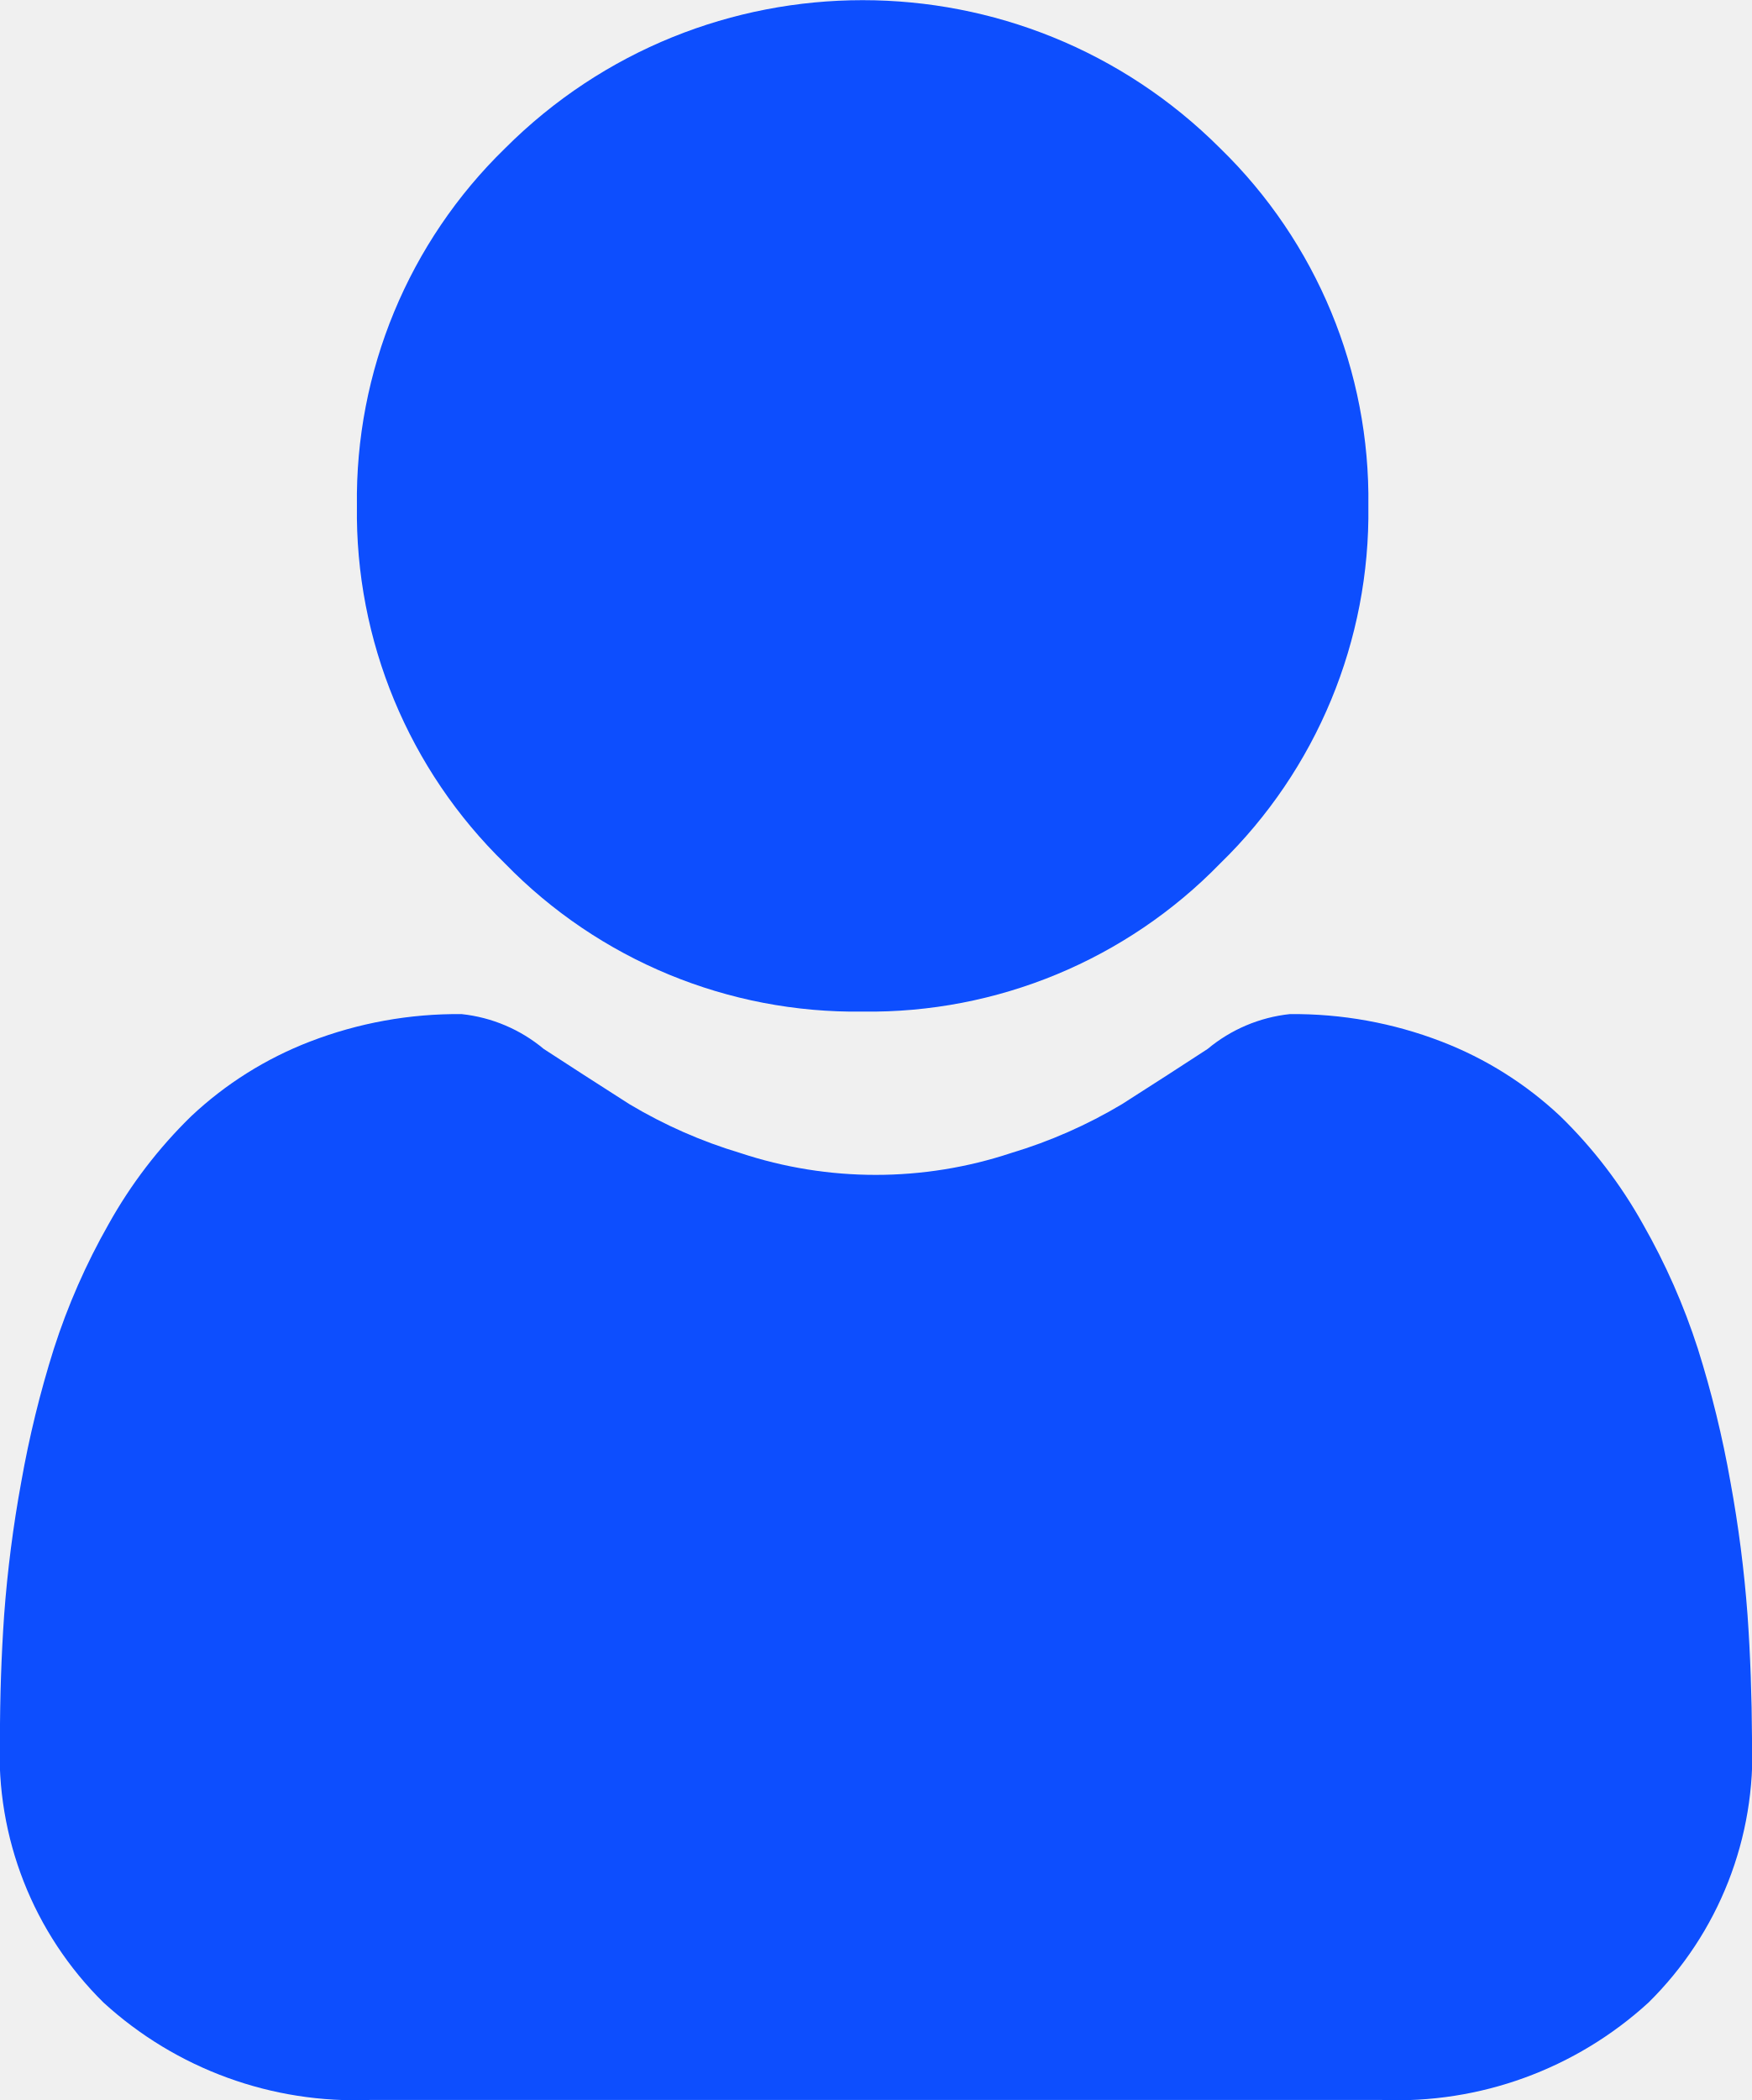
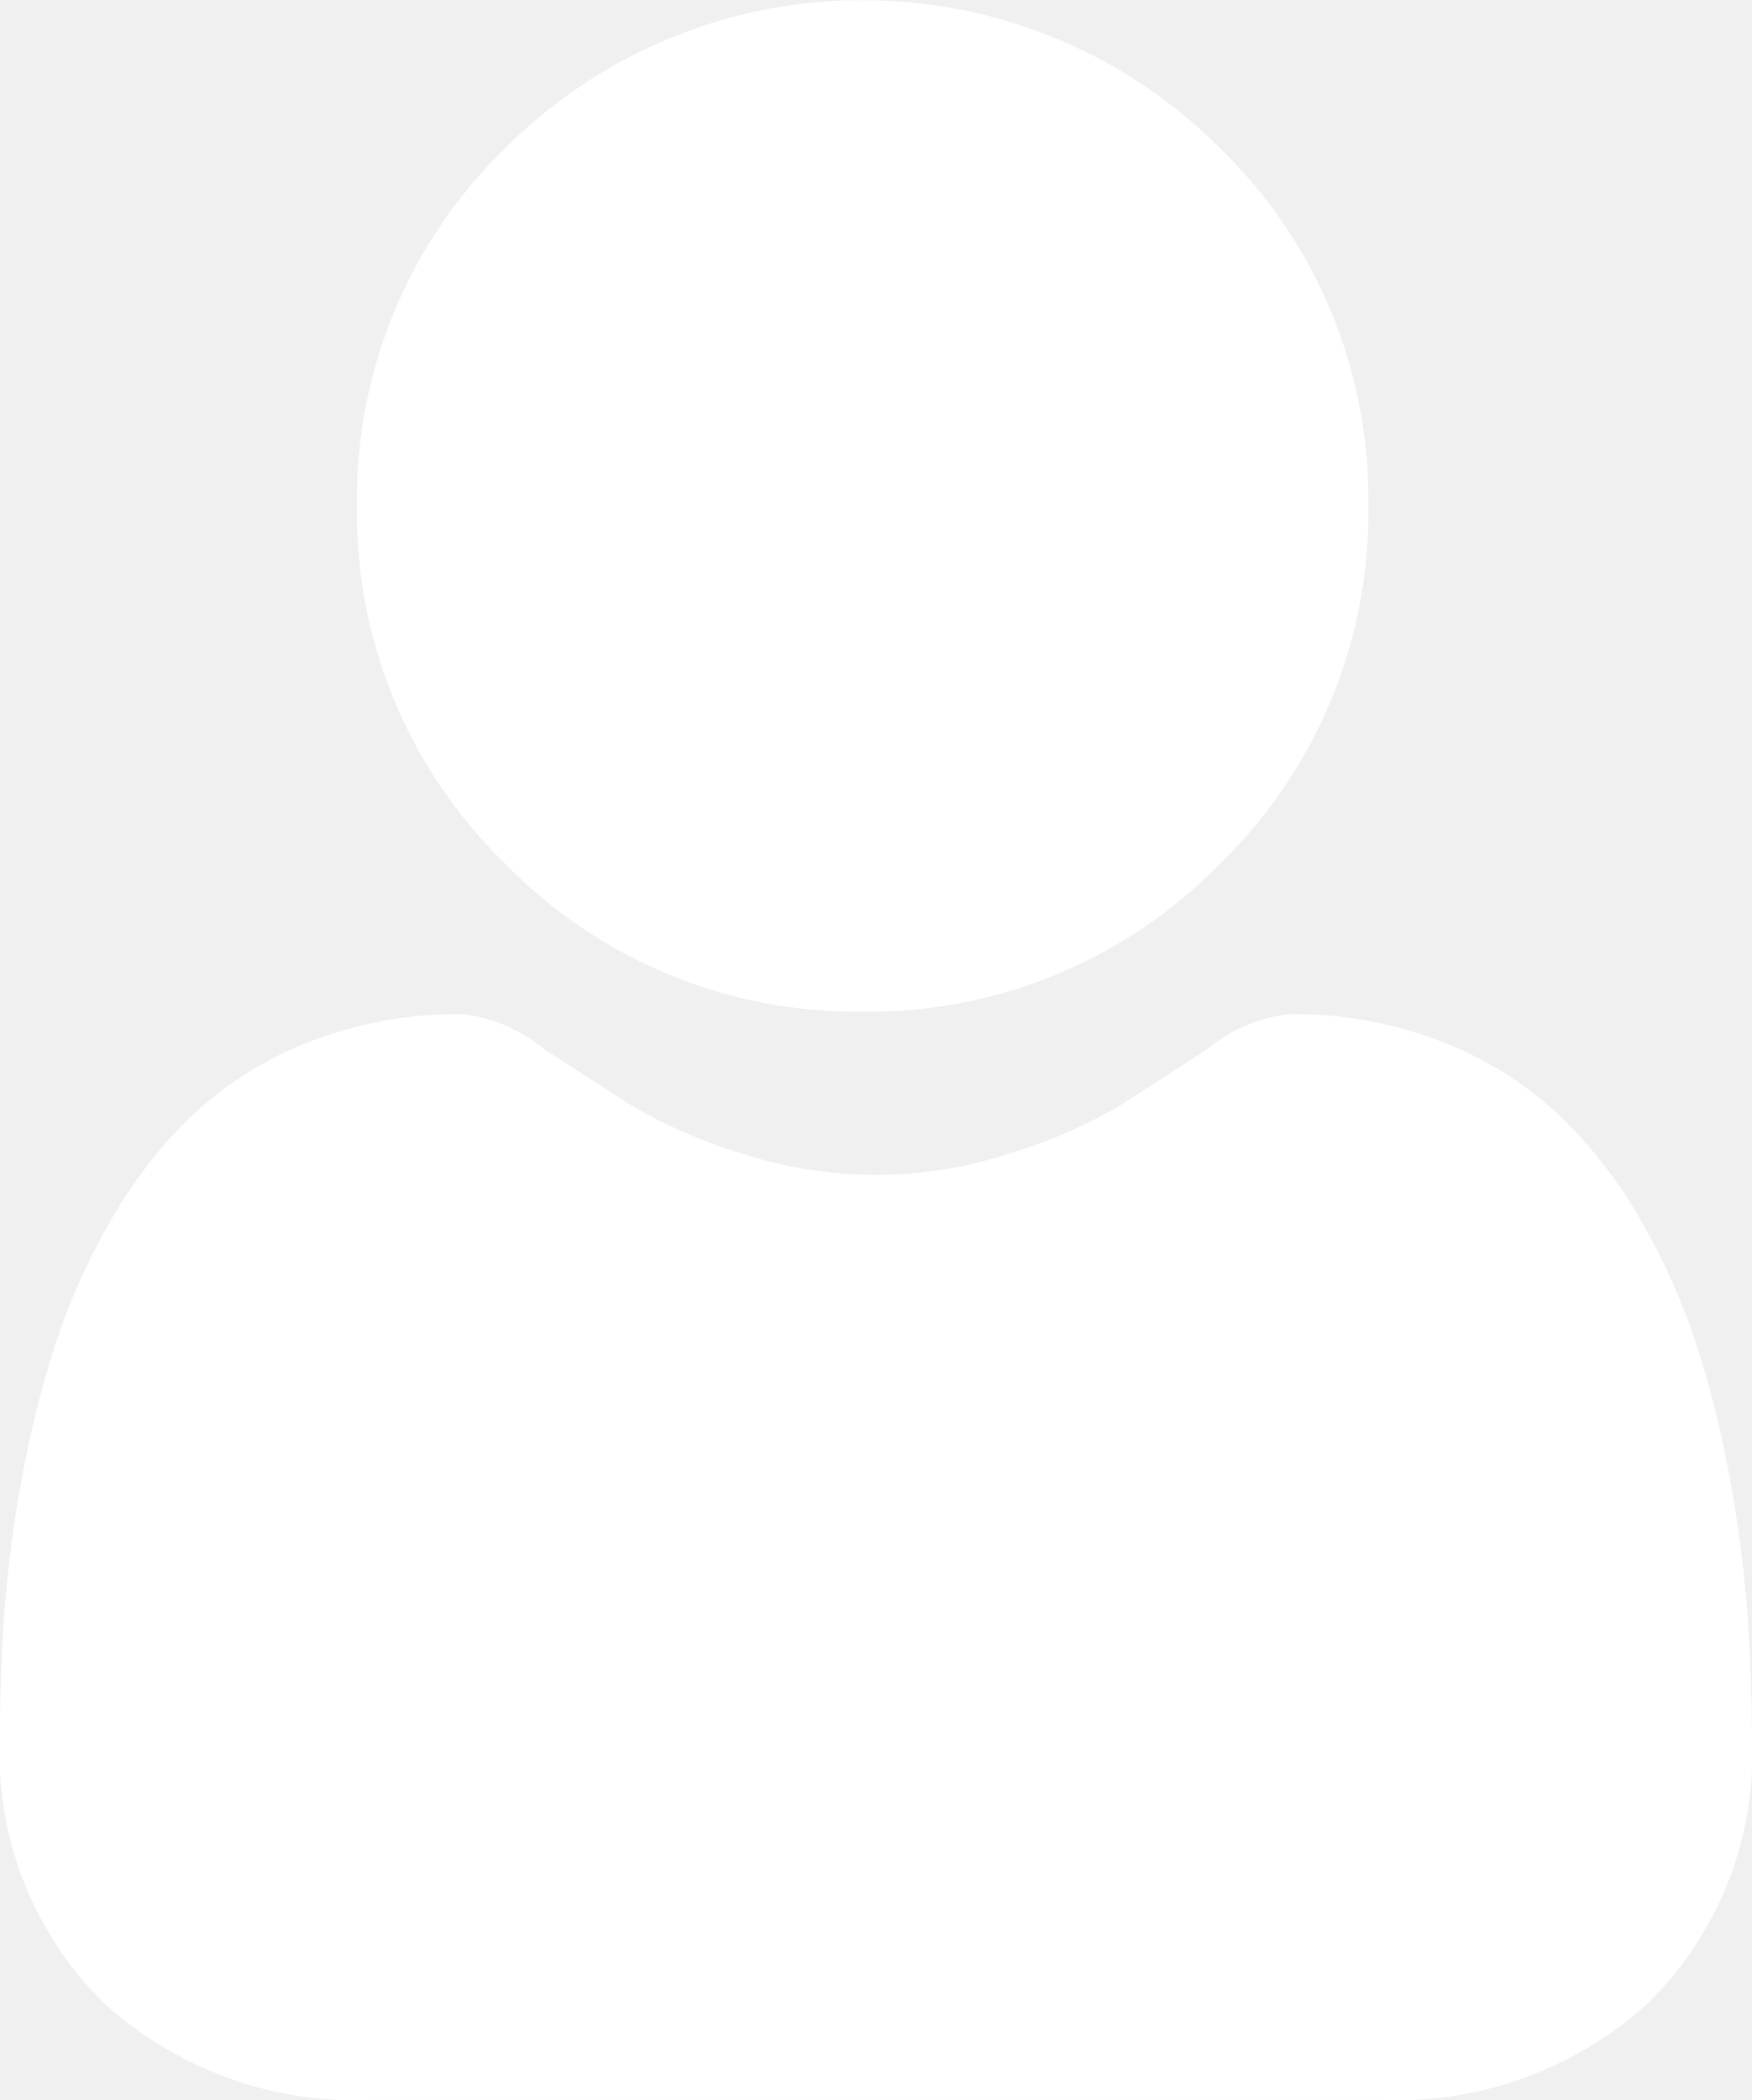
<svg xmlns="http://www.w3.org/2000/svg" width="30.818" height="36.939" viewBox="0 0 30.818 36.939">
  <defs>
-     <style>.a{fill:#0d4efe;}</style>
+     <style>.a{fill:#fff;}</style>
  </defs>
  <g transform="translate(0)">
    <path class="a" d="M95.928,17.794a8.608,8.608,0,0,0,6.291-2.607A8.608,8.608,0,0,0,104.825,8.9a8.61,8.61,0,0,0-2.607-6.291,8.895,8.895,0,0,0-12.581,0A8.609,8.609,0,0,0,87.031,8.9a8.608,8.608,0,0,0,2.607,6.291A8.611,8.611,0,0,0,95.928,17.794Zm0,0" transform="translate(-80.752 0)" />
    <path class="a" d="M30.743,257.878a21.974,21.974,0,0,0-.3-2.334,18.39,18.39,0,0,0-.574-2.347,11.592,11.592,0,0,0-.965-2.189,8.258,8.258,0,0,0-1.455-1.9,6.415,6.415,0,0,0-2.09-1.313,7.221,7.221,0,0,0-2.668-.483,2.708,2.708,0,0,0-1.446.613c-.433.283-.94.61-1.506.971a8.634,8.634,0,0,1-1.949.859,7.569,7.569,0,0,1-4.768,0,8.613,8.613,0,0,1-1.948-.858c-.561-.358-1.068-.685-1.508-.972a2.7,2.7,0,0,0-1.445-.613,7.213,7.213,0,0,0-2.667.483,6.41,6.41,0,0,0-2.09,1.313,8.261,8.261,0,0,0-1.454,1.9A11.615,11.615,0,0,0,.947,253.2a18.434,18.434,0,0,0-.574,2.346,21.9,21.9,0,0,0-.3,2.335c-.049.707-.074,1.44-.074,2.181A6.134,6.134,0,0,0,1.822,264.7a6.558,6.558,0,0,0,4.694,1.712H24.3A6.557,6.557,0,0,0,29,264.7a6.131,6.131,0,0,0,1.822-4.641C30.818,259.315,30.793,258.581,30.743,257.878Zm0,0" transform="translate(0 -229.474)" />
  </g>
</svg>
